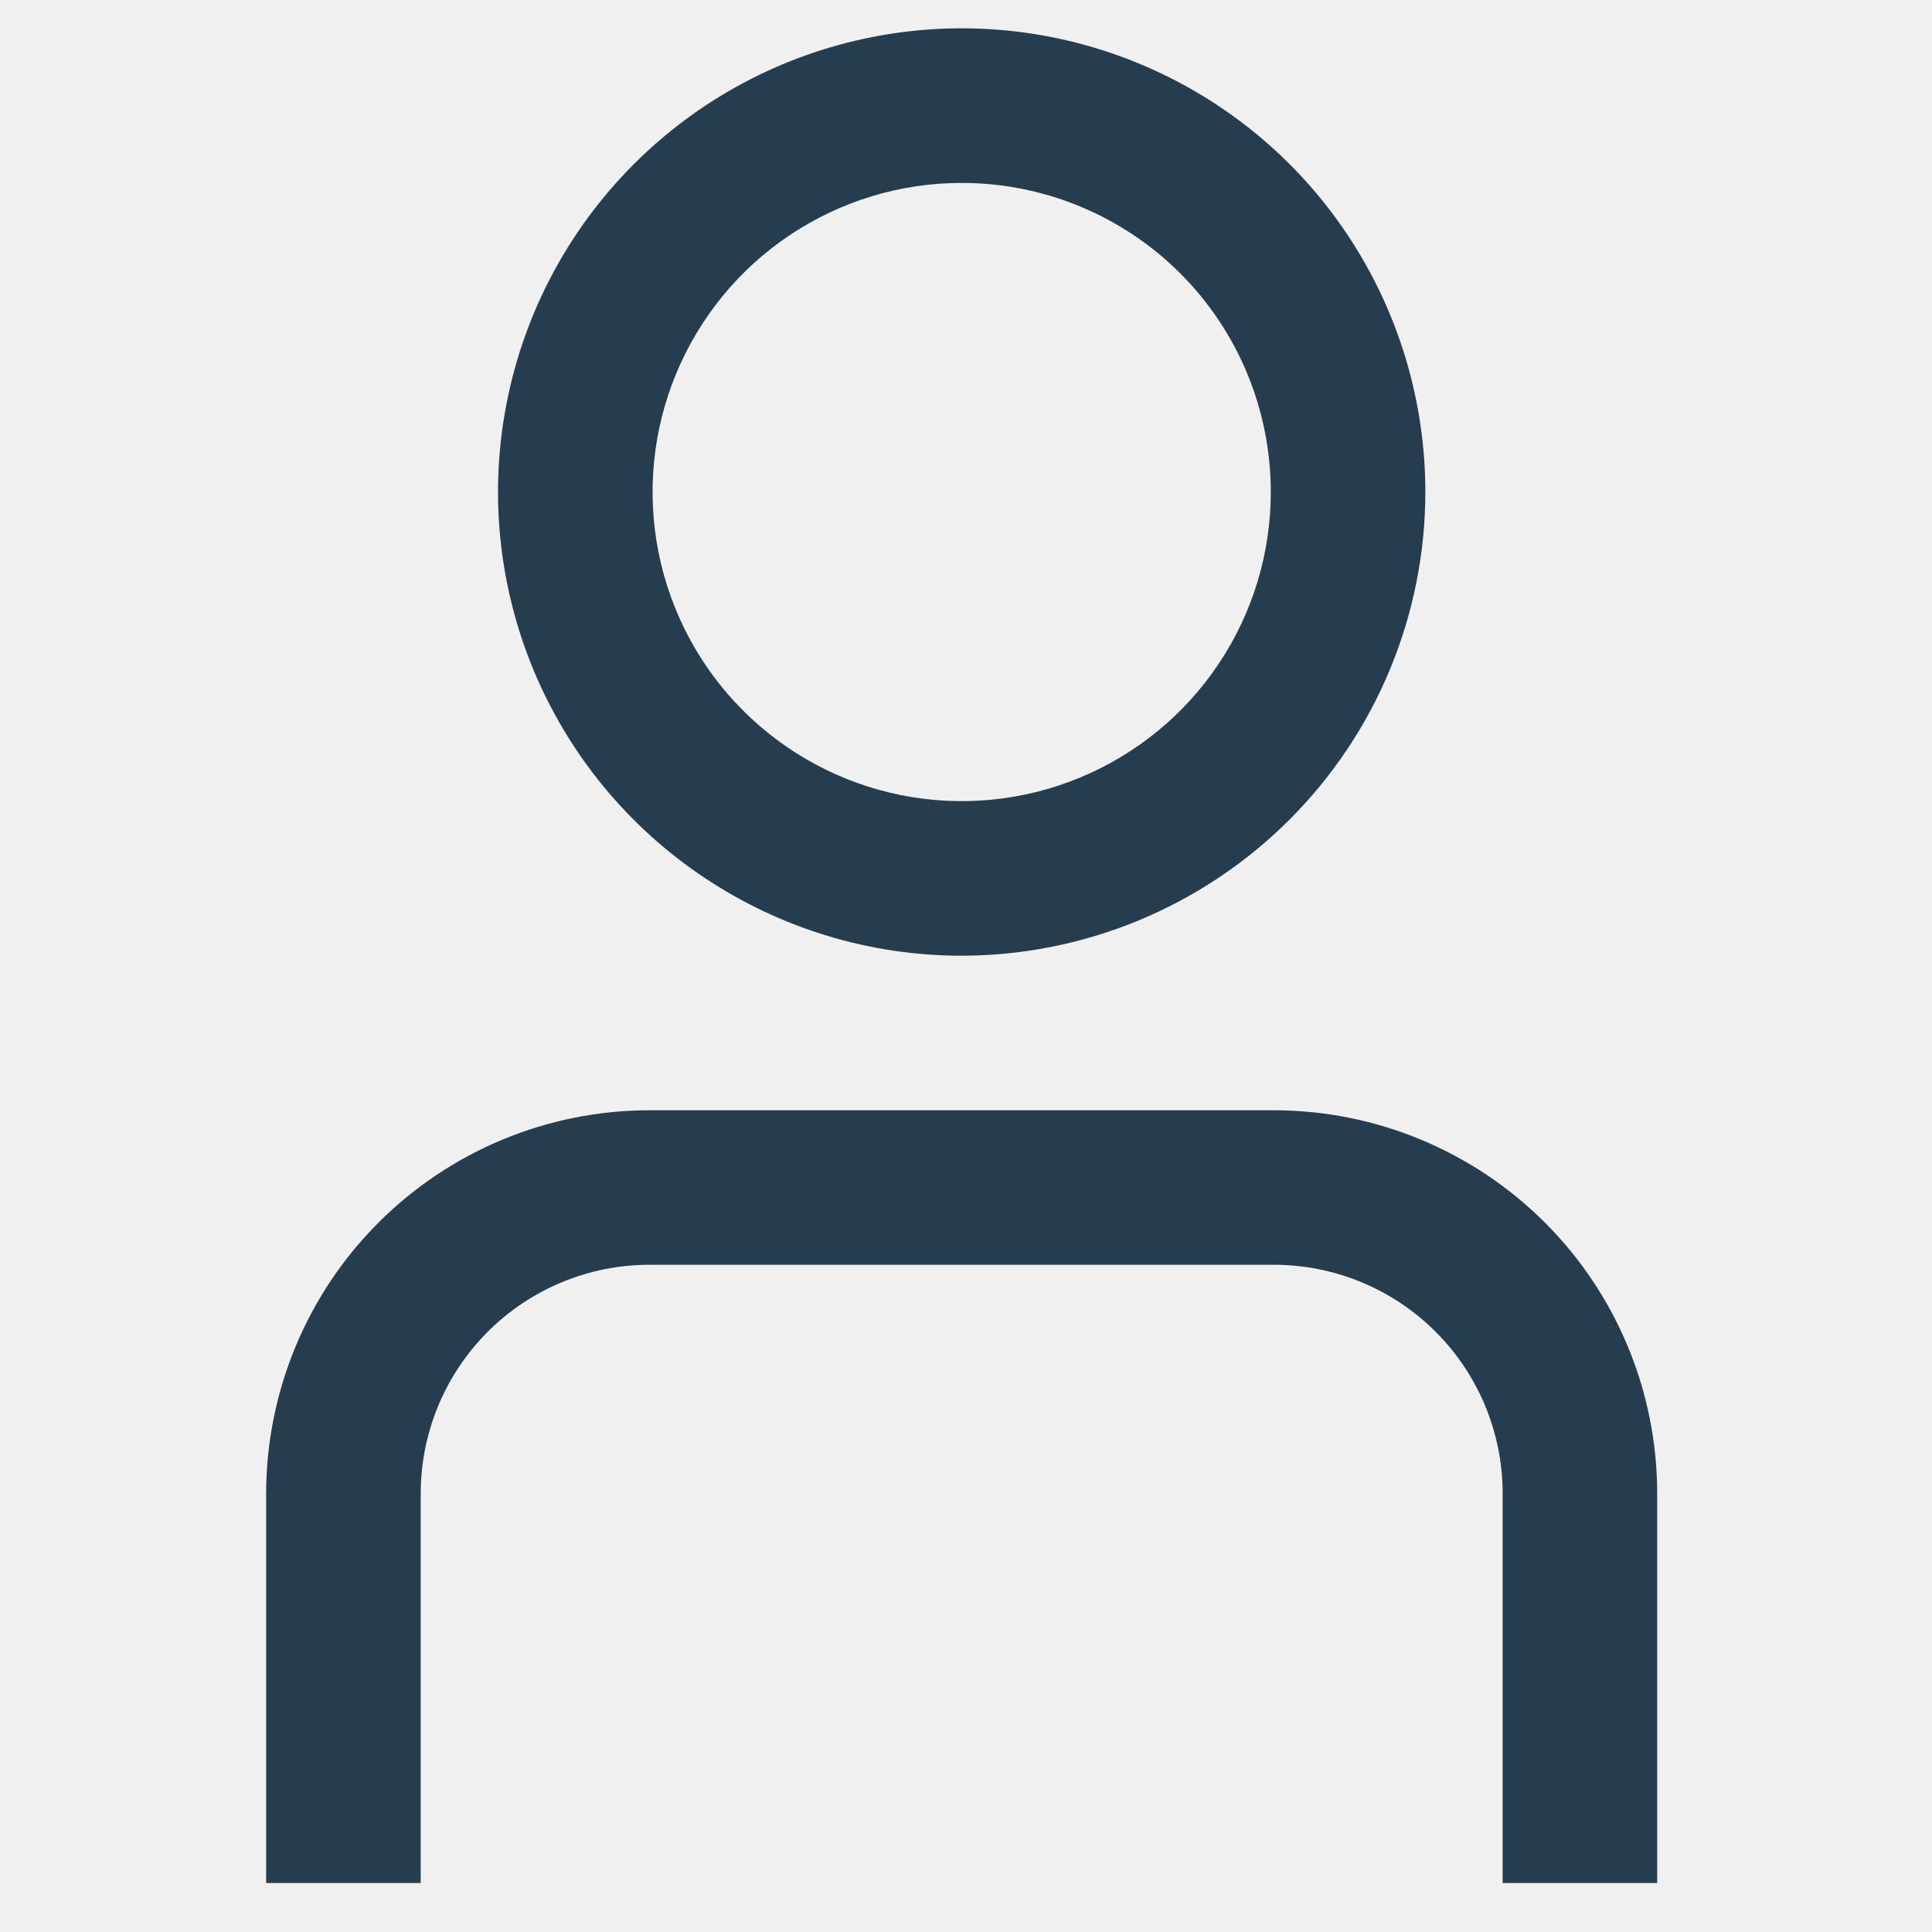
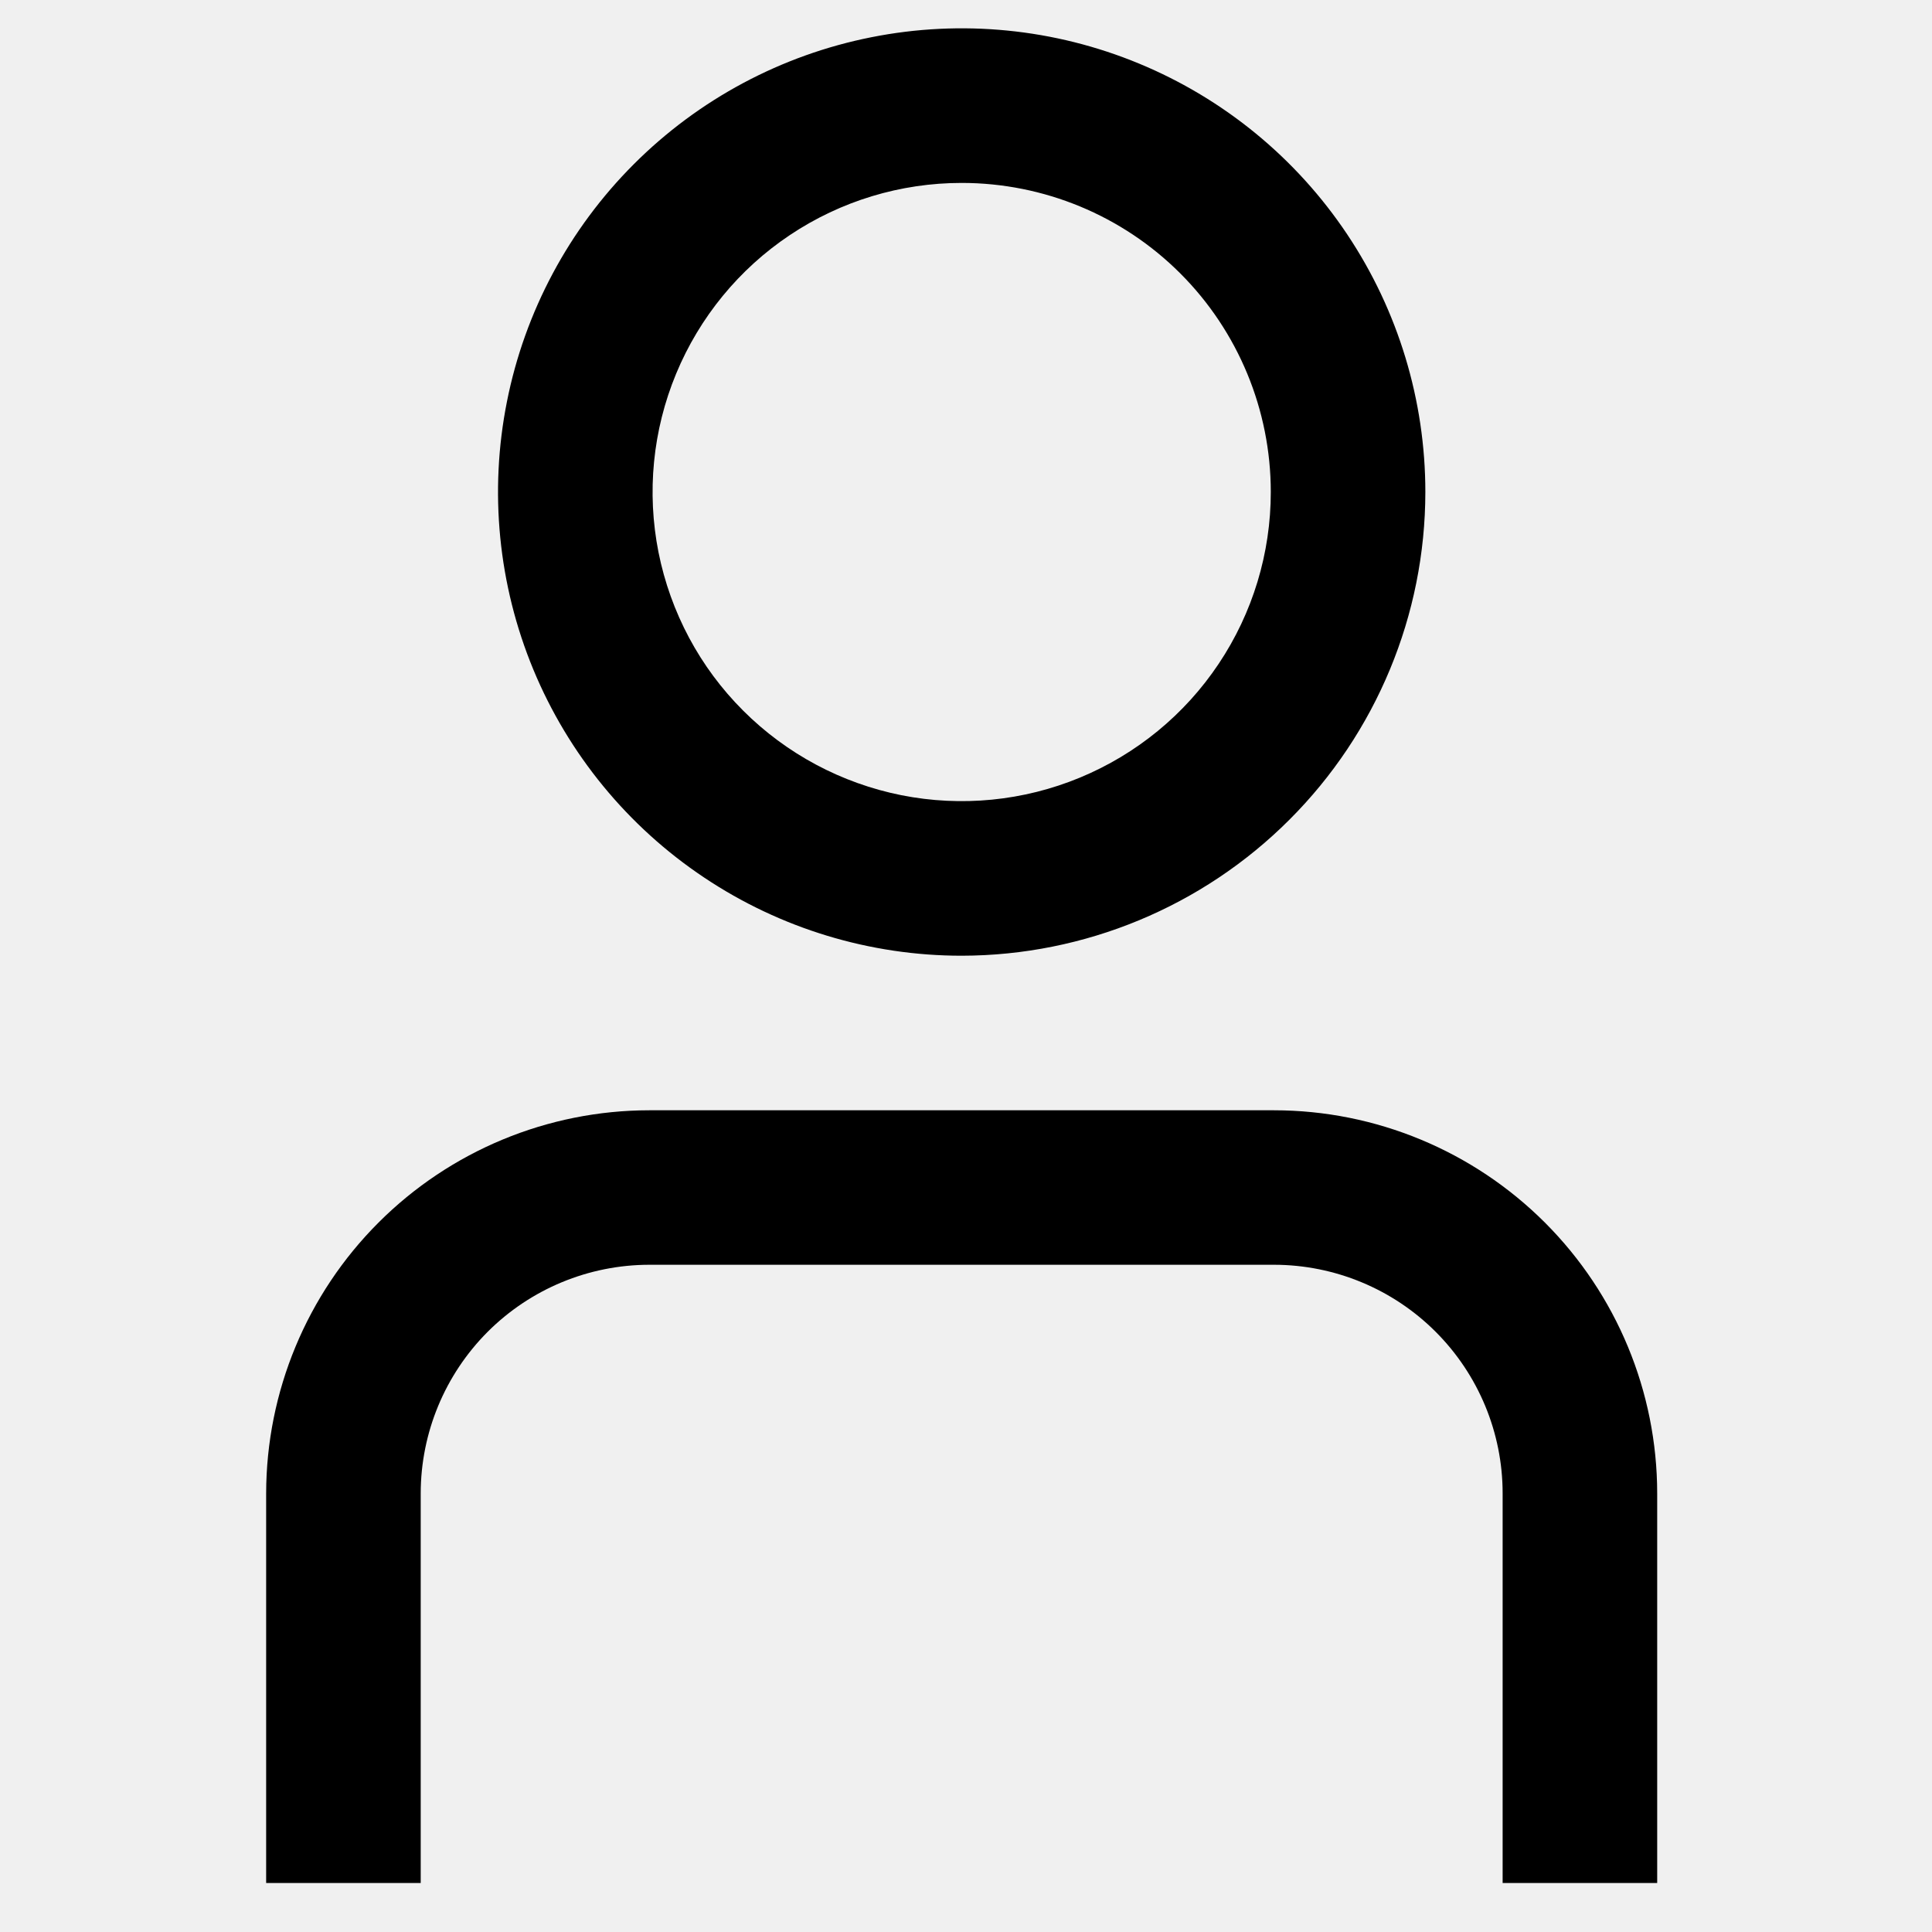
<svg xmlns="http://www.w3.org/2000/svg" width="25" height="25" viewBox="0 0 25 25" fill="none">
  <g clip-path="url(#clip0)">
-     <path d="M21.444 24.366H19.444V19.323C19.444 18.54 19.132 17.788 18.577 17.233C18.023 16.679 17.271 16.367 16.487 16.366H8.401C7.617 16.367 6.866 16.679 6.311 17.233C5.757 17.788 5.445 18.54 5.444 19.323V24.366H3.444V19.323C3.446 18.009 3.969 16.749 4.898 15.82C5.827 14.891 7.087 14.368 8.401 14.367H16.487C17.802 14.368 19.061 14.891 19.991 15.82C20.92 16.749 21.443 18.009 21.444 19.323V24.366Z" fill="#253D4E" />
-     <path d="M12.444 12.367C11.258 12.367 10.098 12.015 9.111 11.355C8.124 10.696 7.355 9.759 6.901 8.663C6.447 7.566 6.328 6.36 6.56 5.196C6.791 4.032 7.363 2.963 8.202 2.124C9.041 1.285 10.11 0.713 11.274 0.482C12.438 0.25 13.644 0.369 14.74 0.823C15.837 1.277 16.774 2.046 17.433 3.033C18.092 4.02 18.444 5.18 18.444 6.367C18.443 7.957 17.81 9.483 16.685 10.607C15.56 11.732 14.035 12.365 12.444 12.367ZM12.444 2.367C11.653 2.367 10.88 2.601 10.222 3.041C9.564 3.48 9.052 4.105 8.749 4.836C8.446 5.567 8.367 6.371 8.521 7.147C8.676 7.923 9.056 8.636 9.616 9.195C10.175 9.754 10.888 10.135 11.664 10.29C12.44 10.444 13.244 10.365 13.975 10.062C14.706 9.759 15.331 9.247 15.77 8.589C16.21 7.931 16.444 7.158 16.444 6.367C16.444 5.306 16.023 4.288 15.273 3.538C14.523 2.788 13.505 2.367 12.444 2.367Z" fill="#253D4E" />
+     <path d="M21.444 24.366H19.444V19.323C19.444 18.54 19.132 17.788 18.577 17.233C18.023 16.679 17.271 16.367 16.487 16.366H8.401C7.617 16.367 6.866 16.679 6.311 17.233C5.757 17.788 5.445 18.54 5.444 19.323V24.366H3.444V19.323C3.446 18.009 3.969 16.749 4.898 15.82C5.827 14.891 7.087 14.368 8.401 14.367H16.487C17.802 14.368 19.061 14.891 19.991 15.82C20.92 16.749 21.443 18.009 21.444 19.323V24.366Z" fill="#000000" />
+     <path d="M12.444 12.367C11.258 12.367 10.098 12.015 9.111 11.355C8.124 10.696 7.355 9.759 6.901 8.663C6.447 7.566 6.328 6.36 6.56 5.196C6.791 4.032 7.363 2.963 8.202 2.124C9.041 1.285 10.11 0.713 11.274 0.482C12.438 0.25 13.644 0.369 14.74 0.823C15.837 1.277 16.774 2.046 17.433 3.033C18.092 4.02 18.444 5.18 18.444 6.367C18.443 7.957 17.81 9.483 16.685 10.607C15.56 11.732 14.035 12.365 12.444 12.367ZM12.444 2.367C11.653 2.367 10.88 2.601 10.222 3.041C9.564 3.48 9.052 4.105 8.749 4.836C8.446 5.567 8.367 6.371 8.521 7.147C8.676 7.923 9.056 8.636 9.616 9.195C10.175 9.754 10.888 10.135 11.664 10.29C12.44 10.444 13.244 10.365 13.975 10.062C14.706 9.759 15.331 9.247 15.77 8.589C16.21 7.931 16.444 7.158 16.444 6.367C16.444 5.306 16.023 4.288 15.273 3.538C14.523 2.788 13.505 2.367 12.444 2.367Z" fill="#000000" />
  </g>
  <defs>
    <clipPath id="clip0">
      <rect width="24" height="24" fill="white" transform="translate(0.444336 0.366516)" />
    </clipPath>
  </defs>
</svg>
